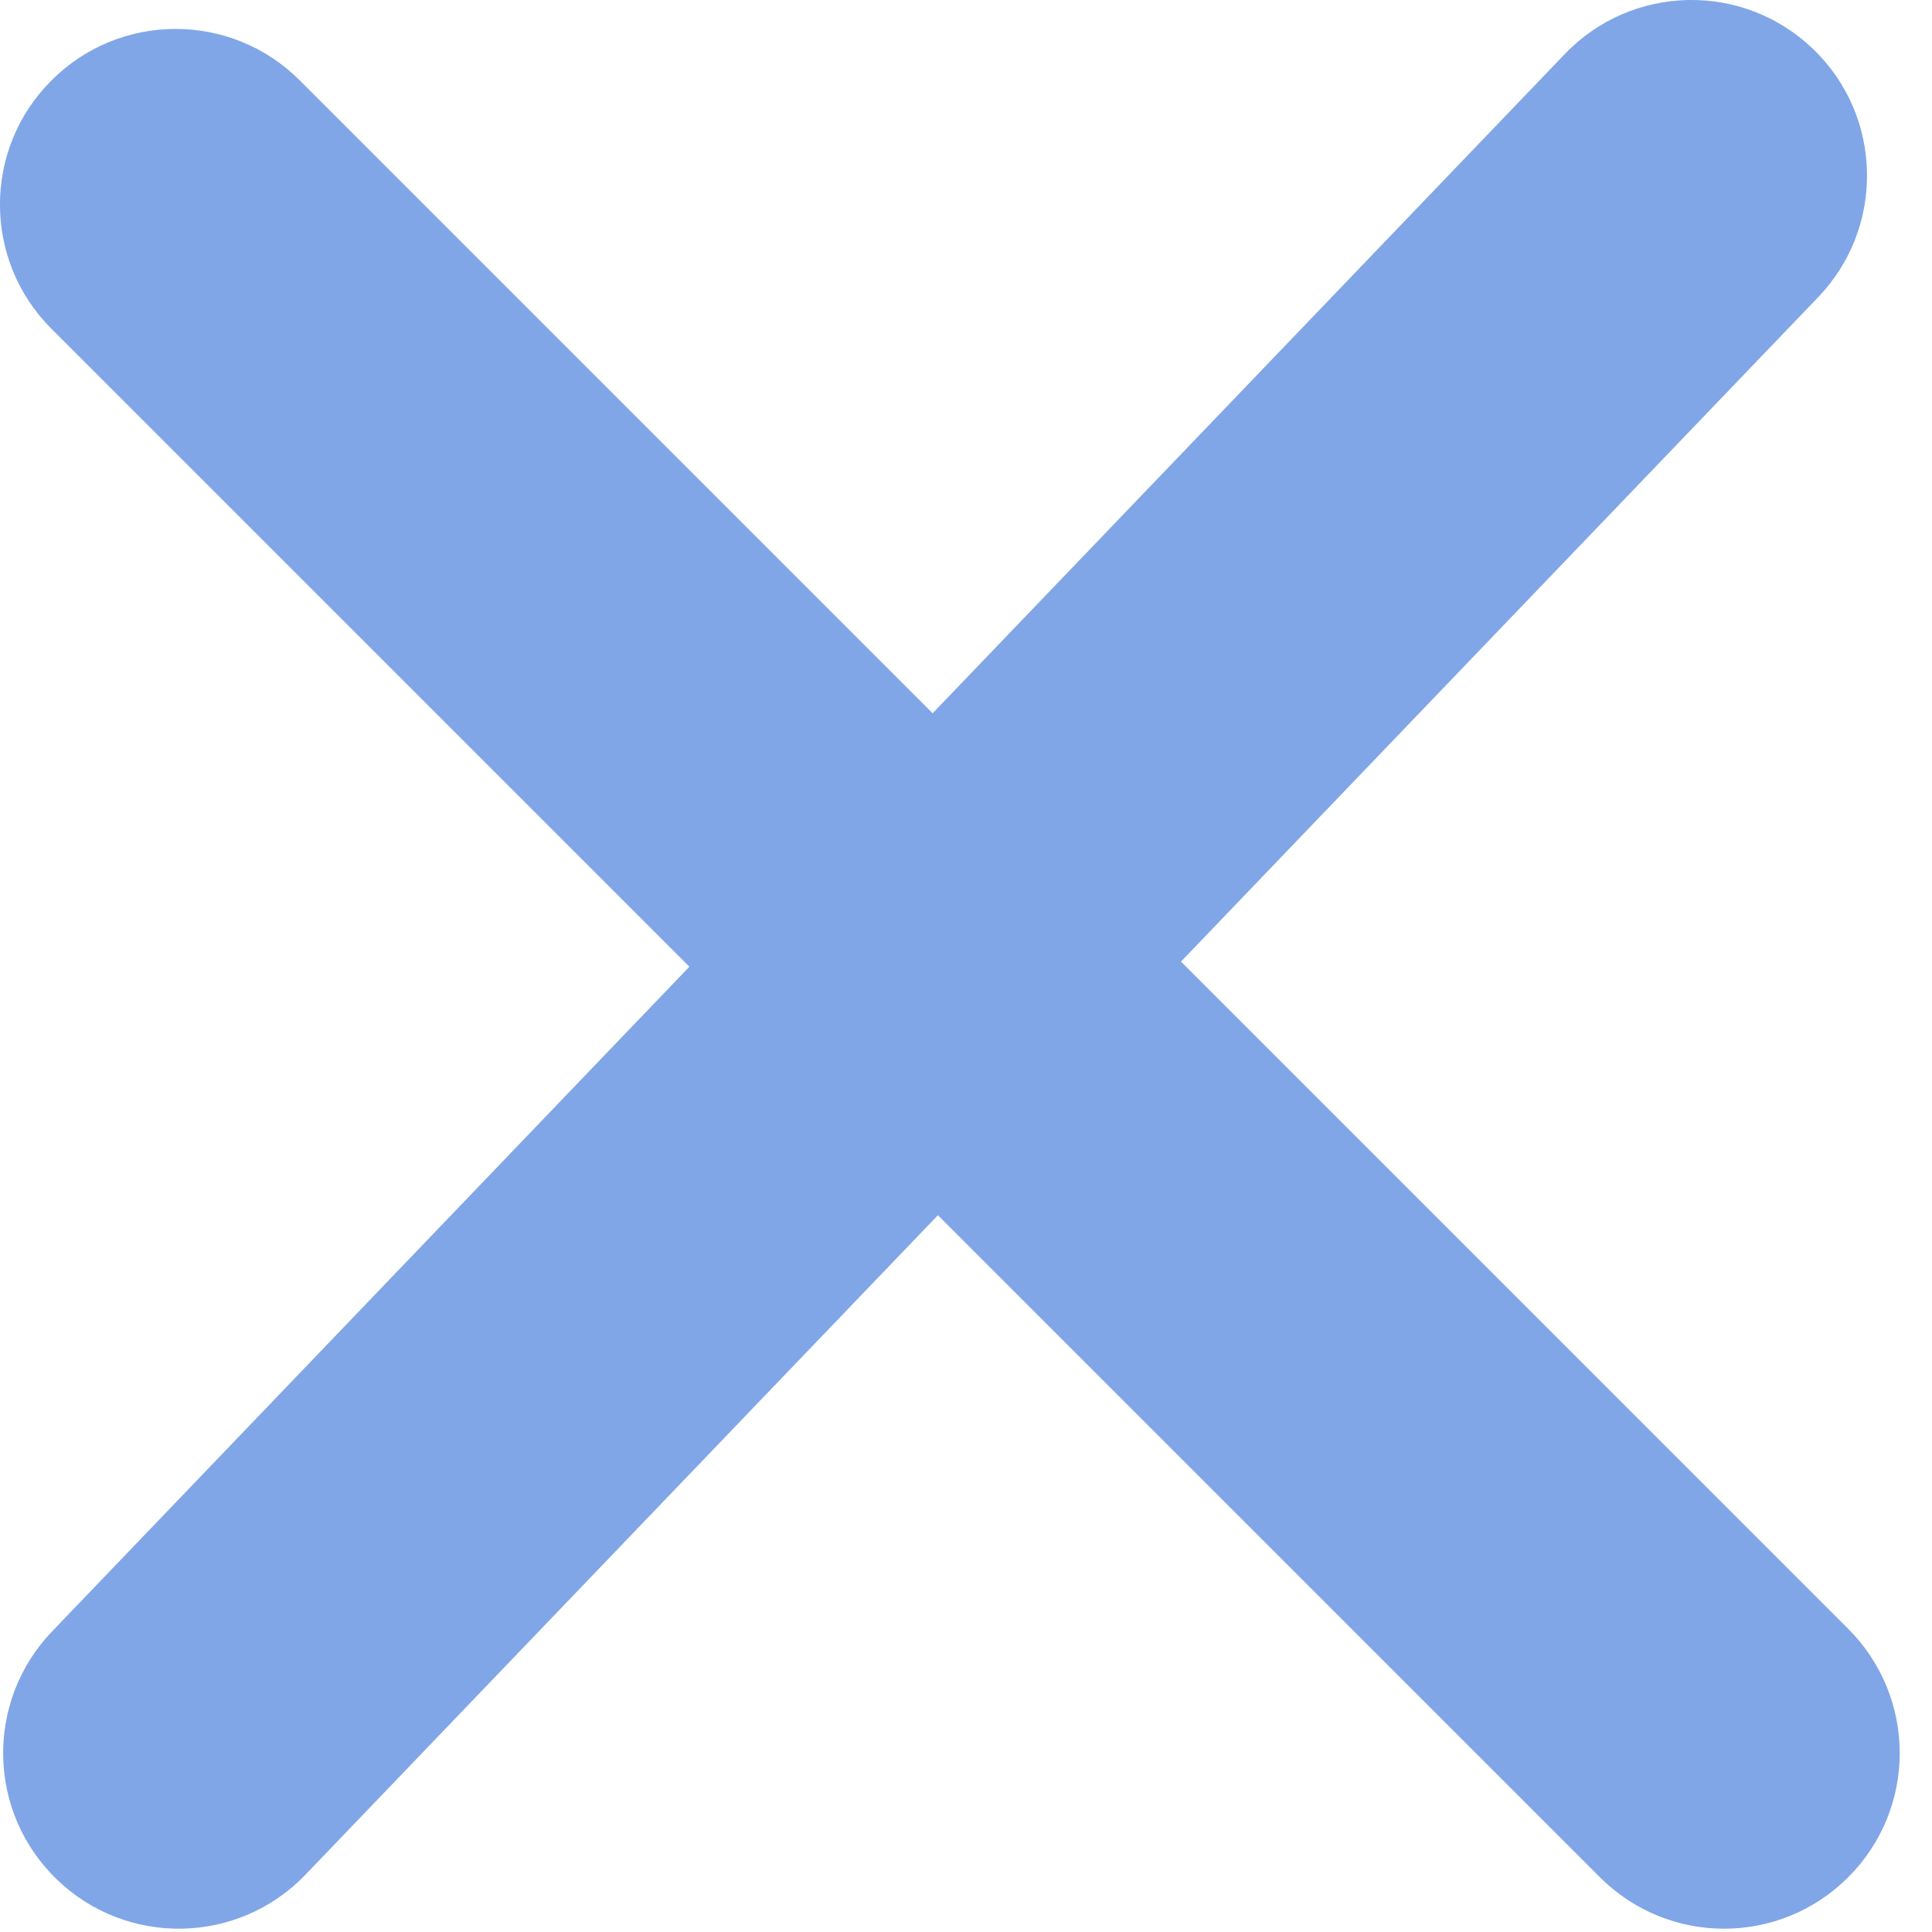
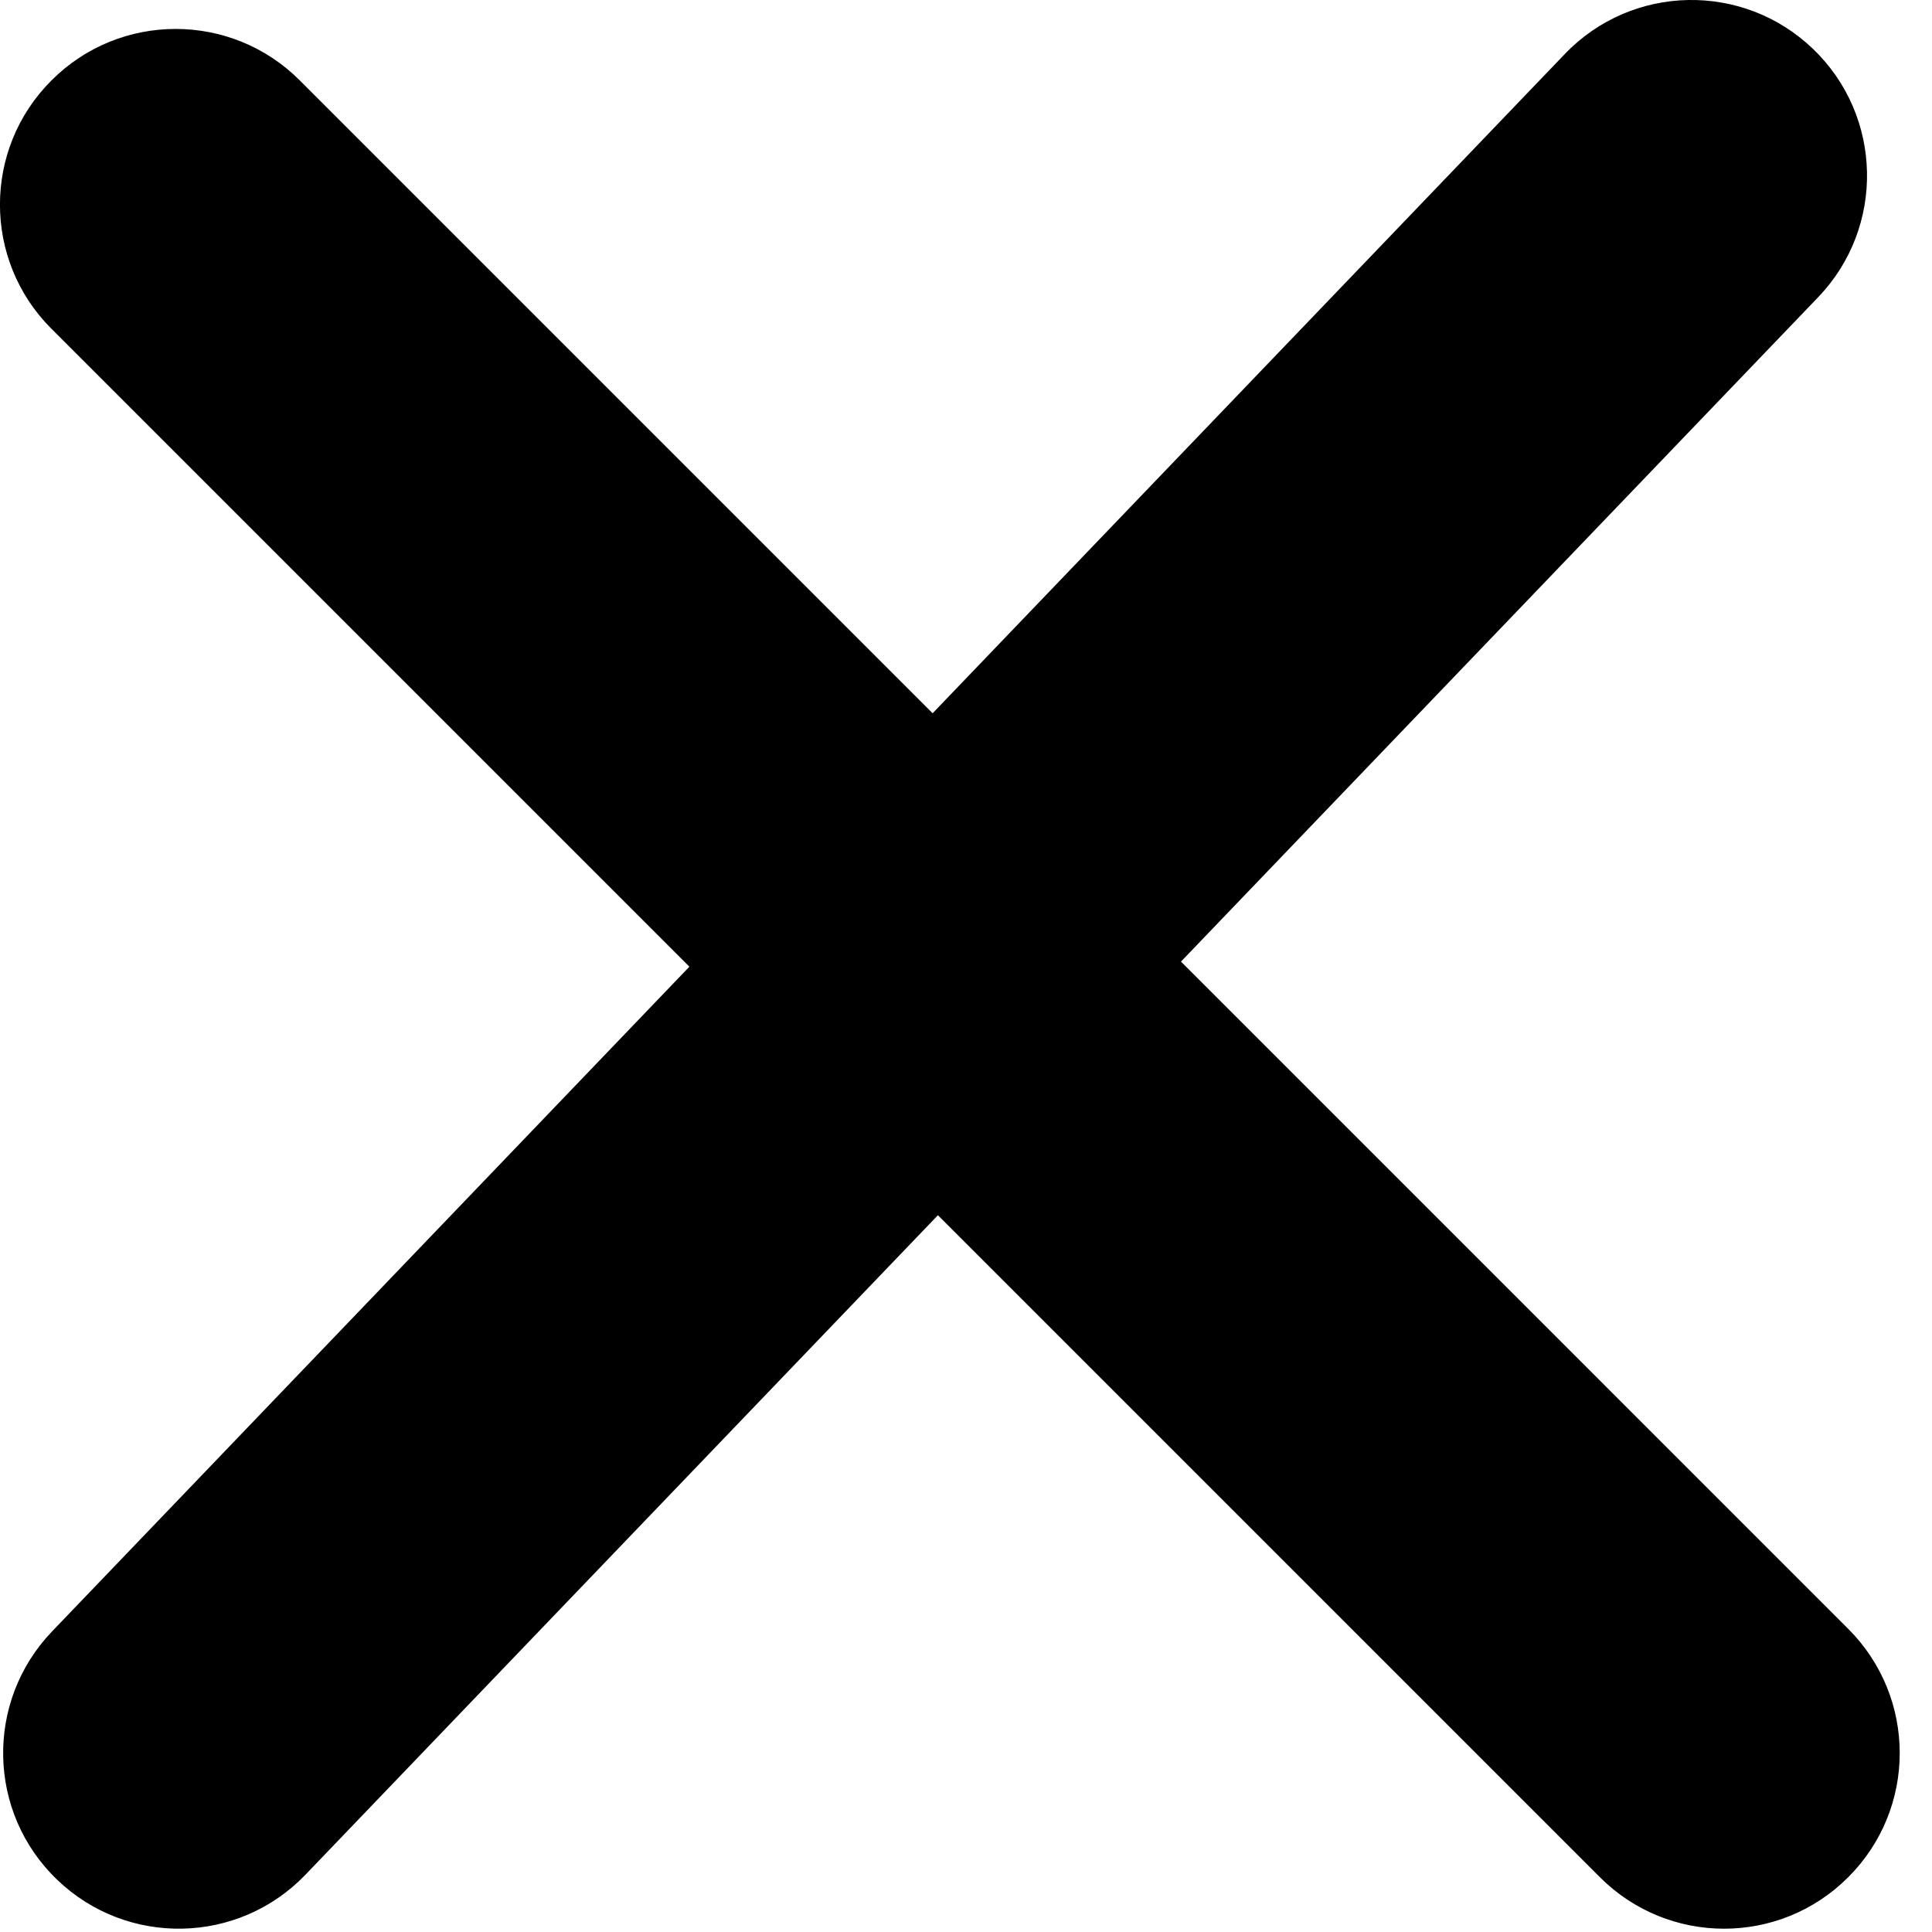
<svg xmlns="http://www.w3.org/2000/svg" width="11" height="11" viewBox="0 0 11 11" fill="none">
-   <path fill-rule="evenodd" clip-rule="evenodd" d="M0.296 9.289C-0.086 9.688 -0.073 10.321 0.326 10.703C0.724 11.085 1.357 11.072 1.739 10.674L5.34 6.919L9.109 10.688C9.5 11.079 10.133 11.079 10.523 10.688C10.914 10.298 10.914 9.665 10.523 9.274L6.724 5.475L10.352 1.692C10.734 1.294 10.721 0.66 10.322 0.278C9.924 -0.104 9.291 -0.091 8.909 0.308L5.31 4.061L1.707 0.458C1.317 0.067 0.683 0.067 0.293 0.458C-0.098 0.848 -0.098 1.482 0.293 1.872L3.925 5.504L0.296 9.289Z" fill="#81A6E7" />
+   <path fill-rule="evenodd" clip-rule="evenodd" d="M0.296 9.289C-0.086 9.688 -0.073 10.321 0.326 10.703C0.724 11.085 1.357 11.072 1.739 10.674L5.34 6.919L9.109 10.688C9.5 11.079 10.133 11.079 10.523 10.688C10.914 10.298 10.914 9.665 10.523 9.274L6.724 5.475L10.352 1.692C10.734 1.294 10.721 0.66 10.322 0.278C9.924 -0.104 9.291 -0.091 8.909 0.308L5.31 4.061L1.707 0.458C1.317 0.067 0.683 0.067 0.293 0.458C-0.098 0.848 -0.098 1.482 0.293 1.872L3.925 5.504L0.296 9.289Z" fill="currentColor" />
</svg>
